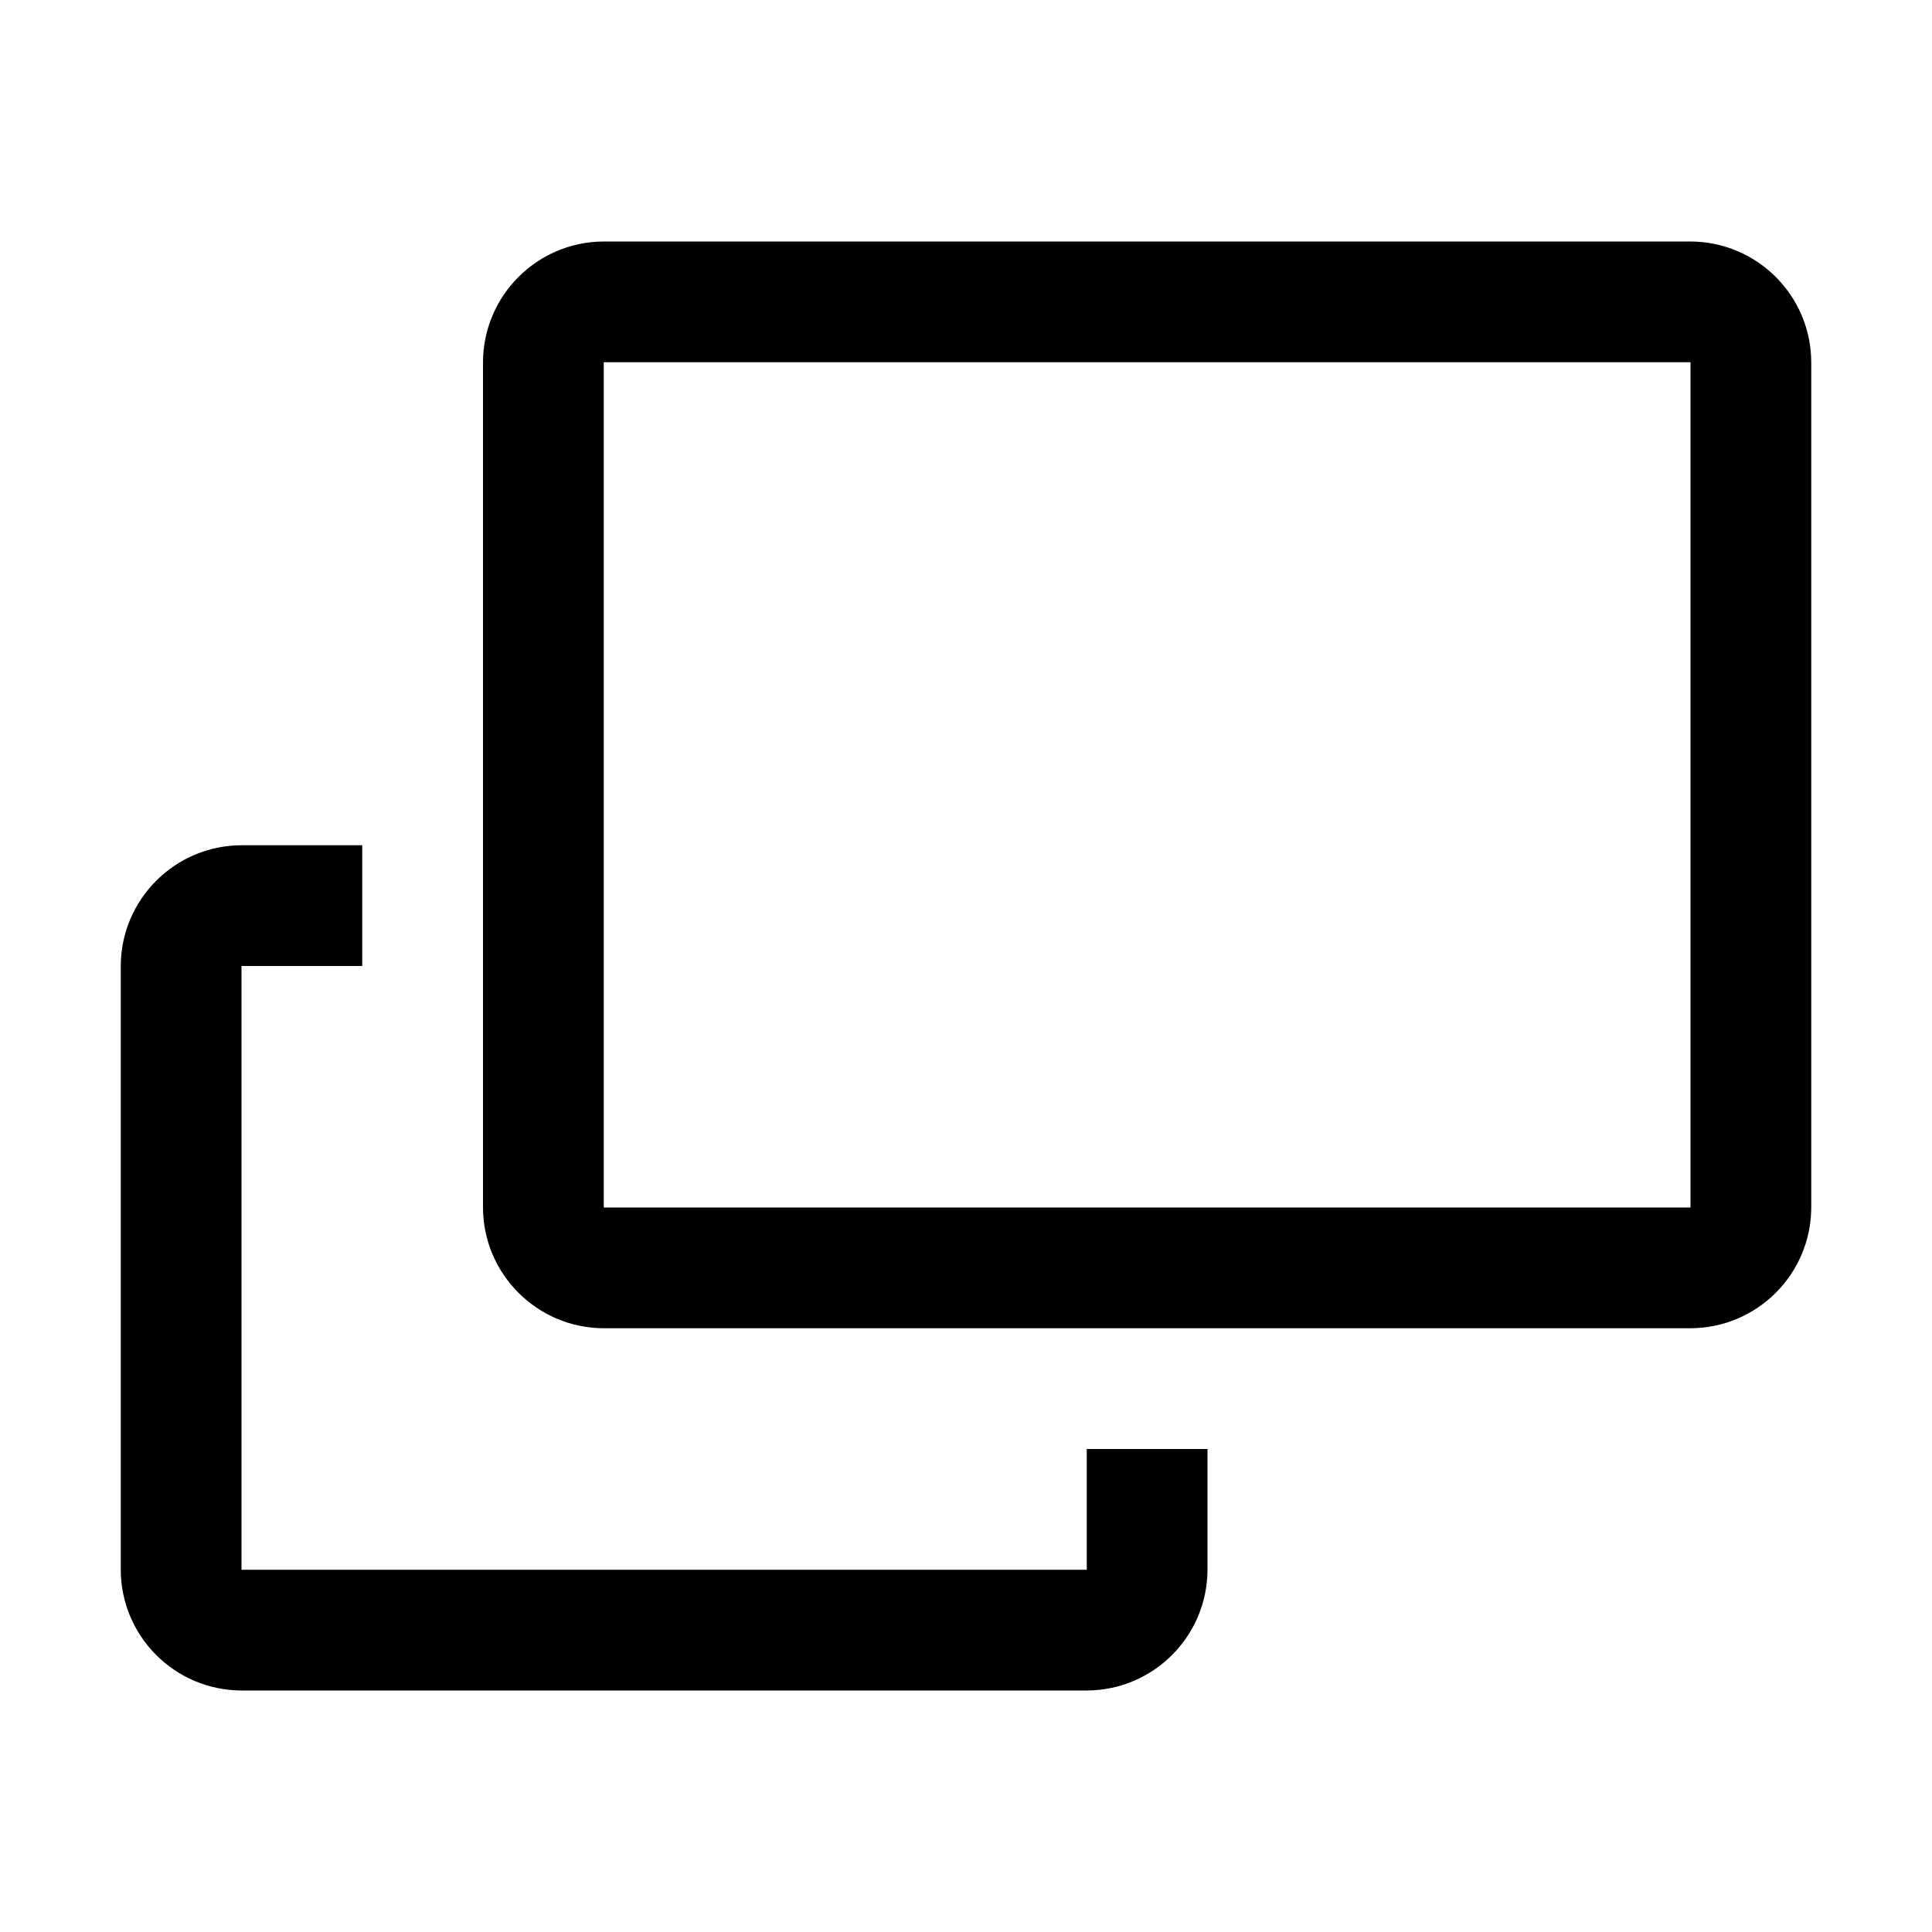
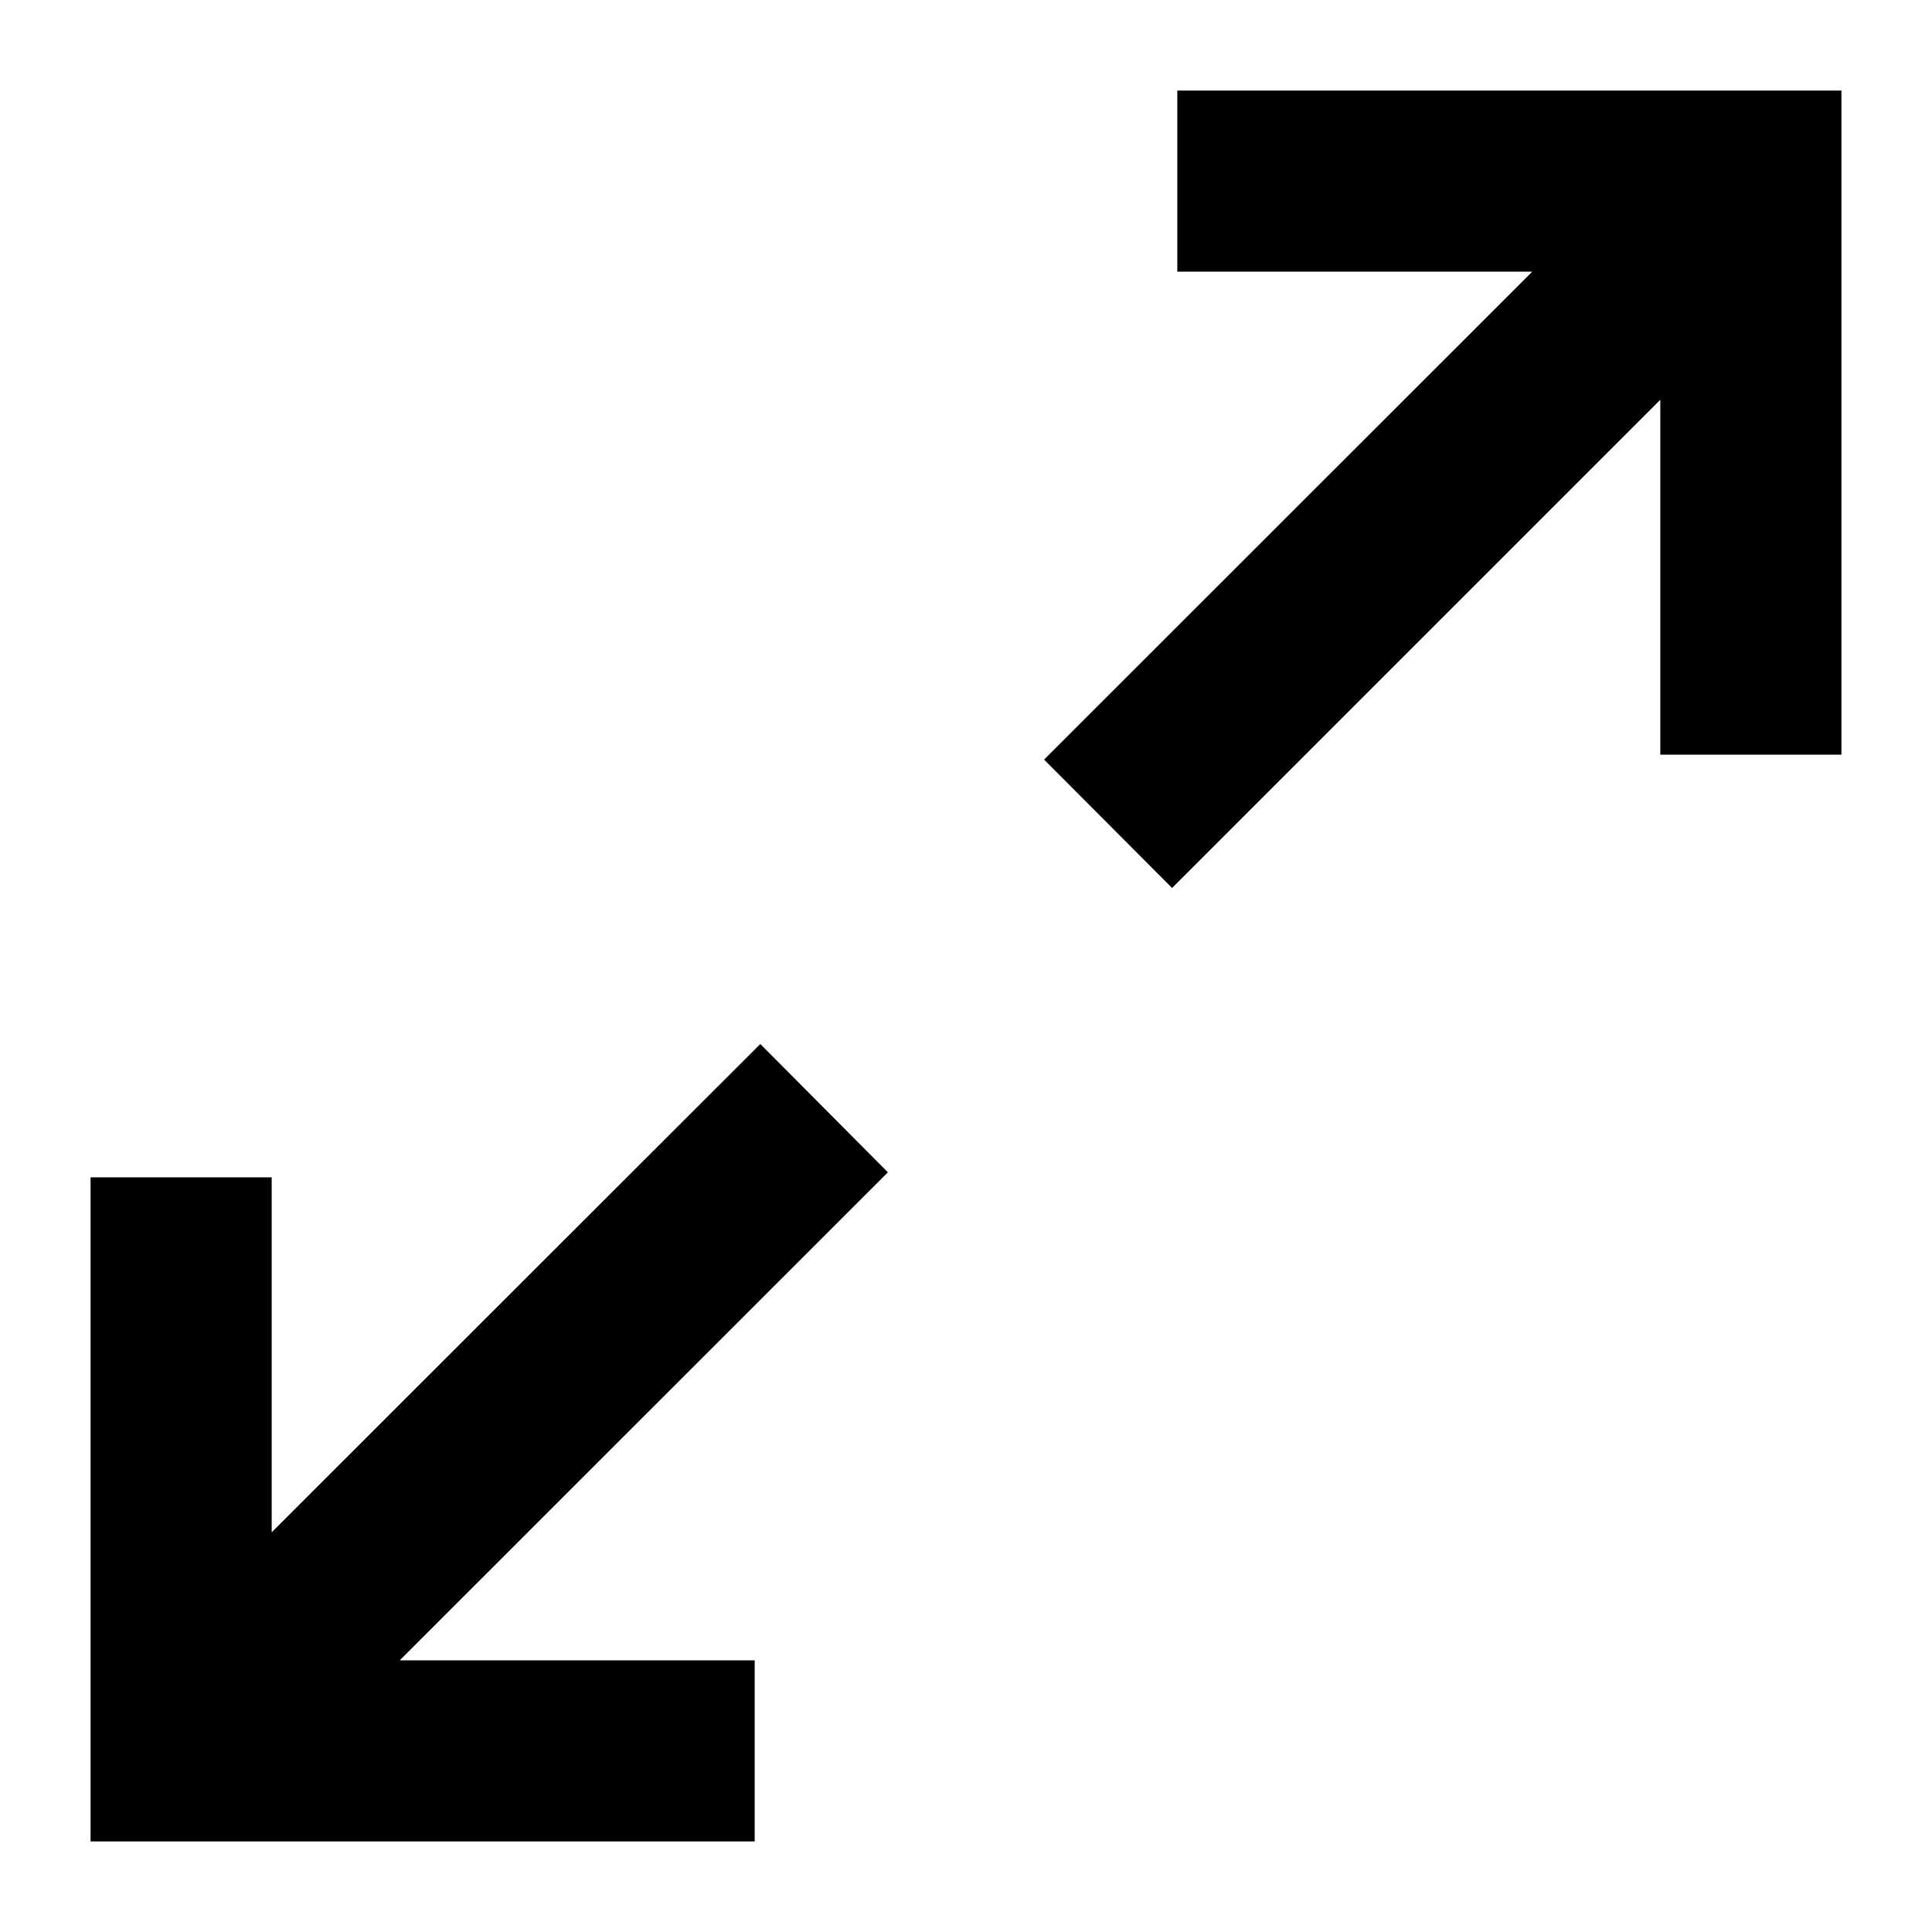
- <svg xmlns="http://www.w3.org/2000/svg" width="16" height="16" viewBox="0 0 32 32">
-   <path fill="currentColor" d="M28,4H10A2.006,2.006,0,0,0,8,6V20a2.006,2.006,0,0,0,2,2H28a2.006,2.006,0,0,0,2-2V6A2.006,2.006,0,0,0,28,4Zm0,16H10V6H28Z" />
-   <path fill="currentColor" d="M18,26H4V16H6V14H4a2.006,2.006,0,0,0-2,2V26a2.006,2.006,0,0,0,2,2H18a2.006,2.006,0,0,0,2-2V24H18Z" />
+ <svg xmlns="http://www.w3.org/2000/svg" id="icon" width="16" height="16" viewBox="0 0 32 32">
+   <polygon stroke="currentColor" points="20 2 20 4 26.586 4 18 12.582 19.414 14 28 5.414 28 12 30 12 30 2 20 2" />
+   <polygon stroke="currentColor" points="14 19.416 12.592 18 4 26.586 4 20 2 20 2 30 12 30 12 28 5.414 28 14 19.416" />
</svg>
